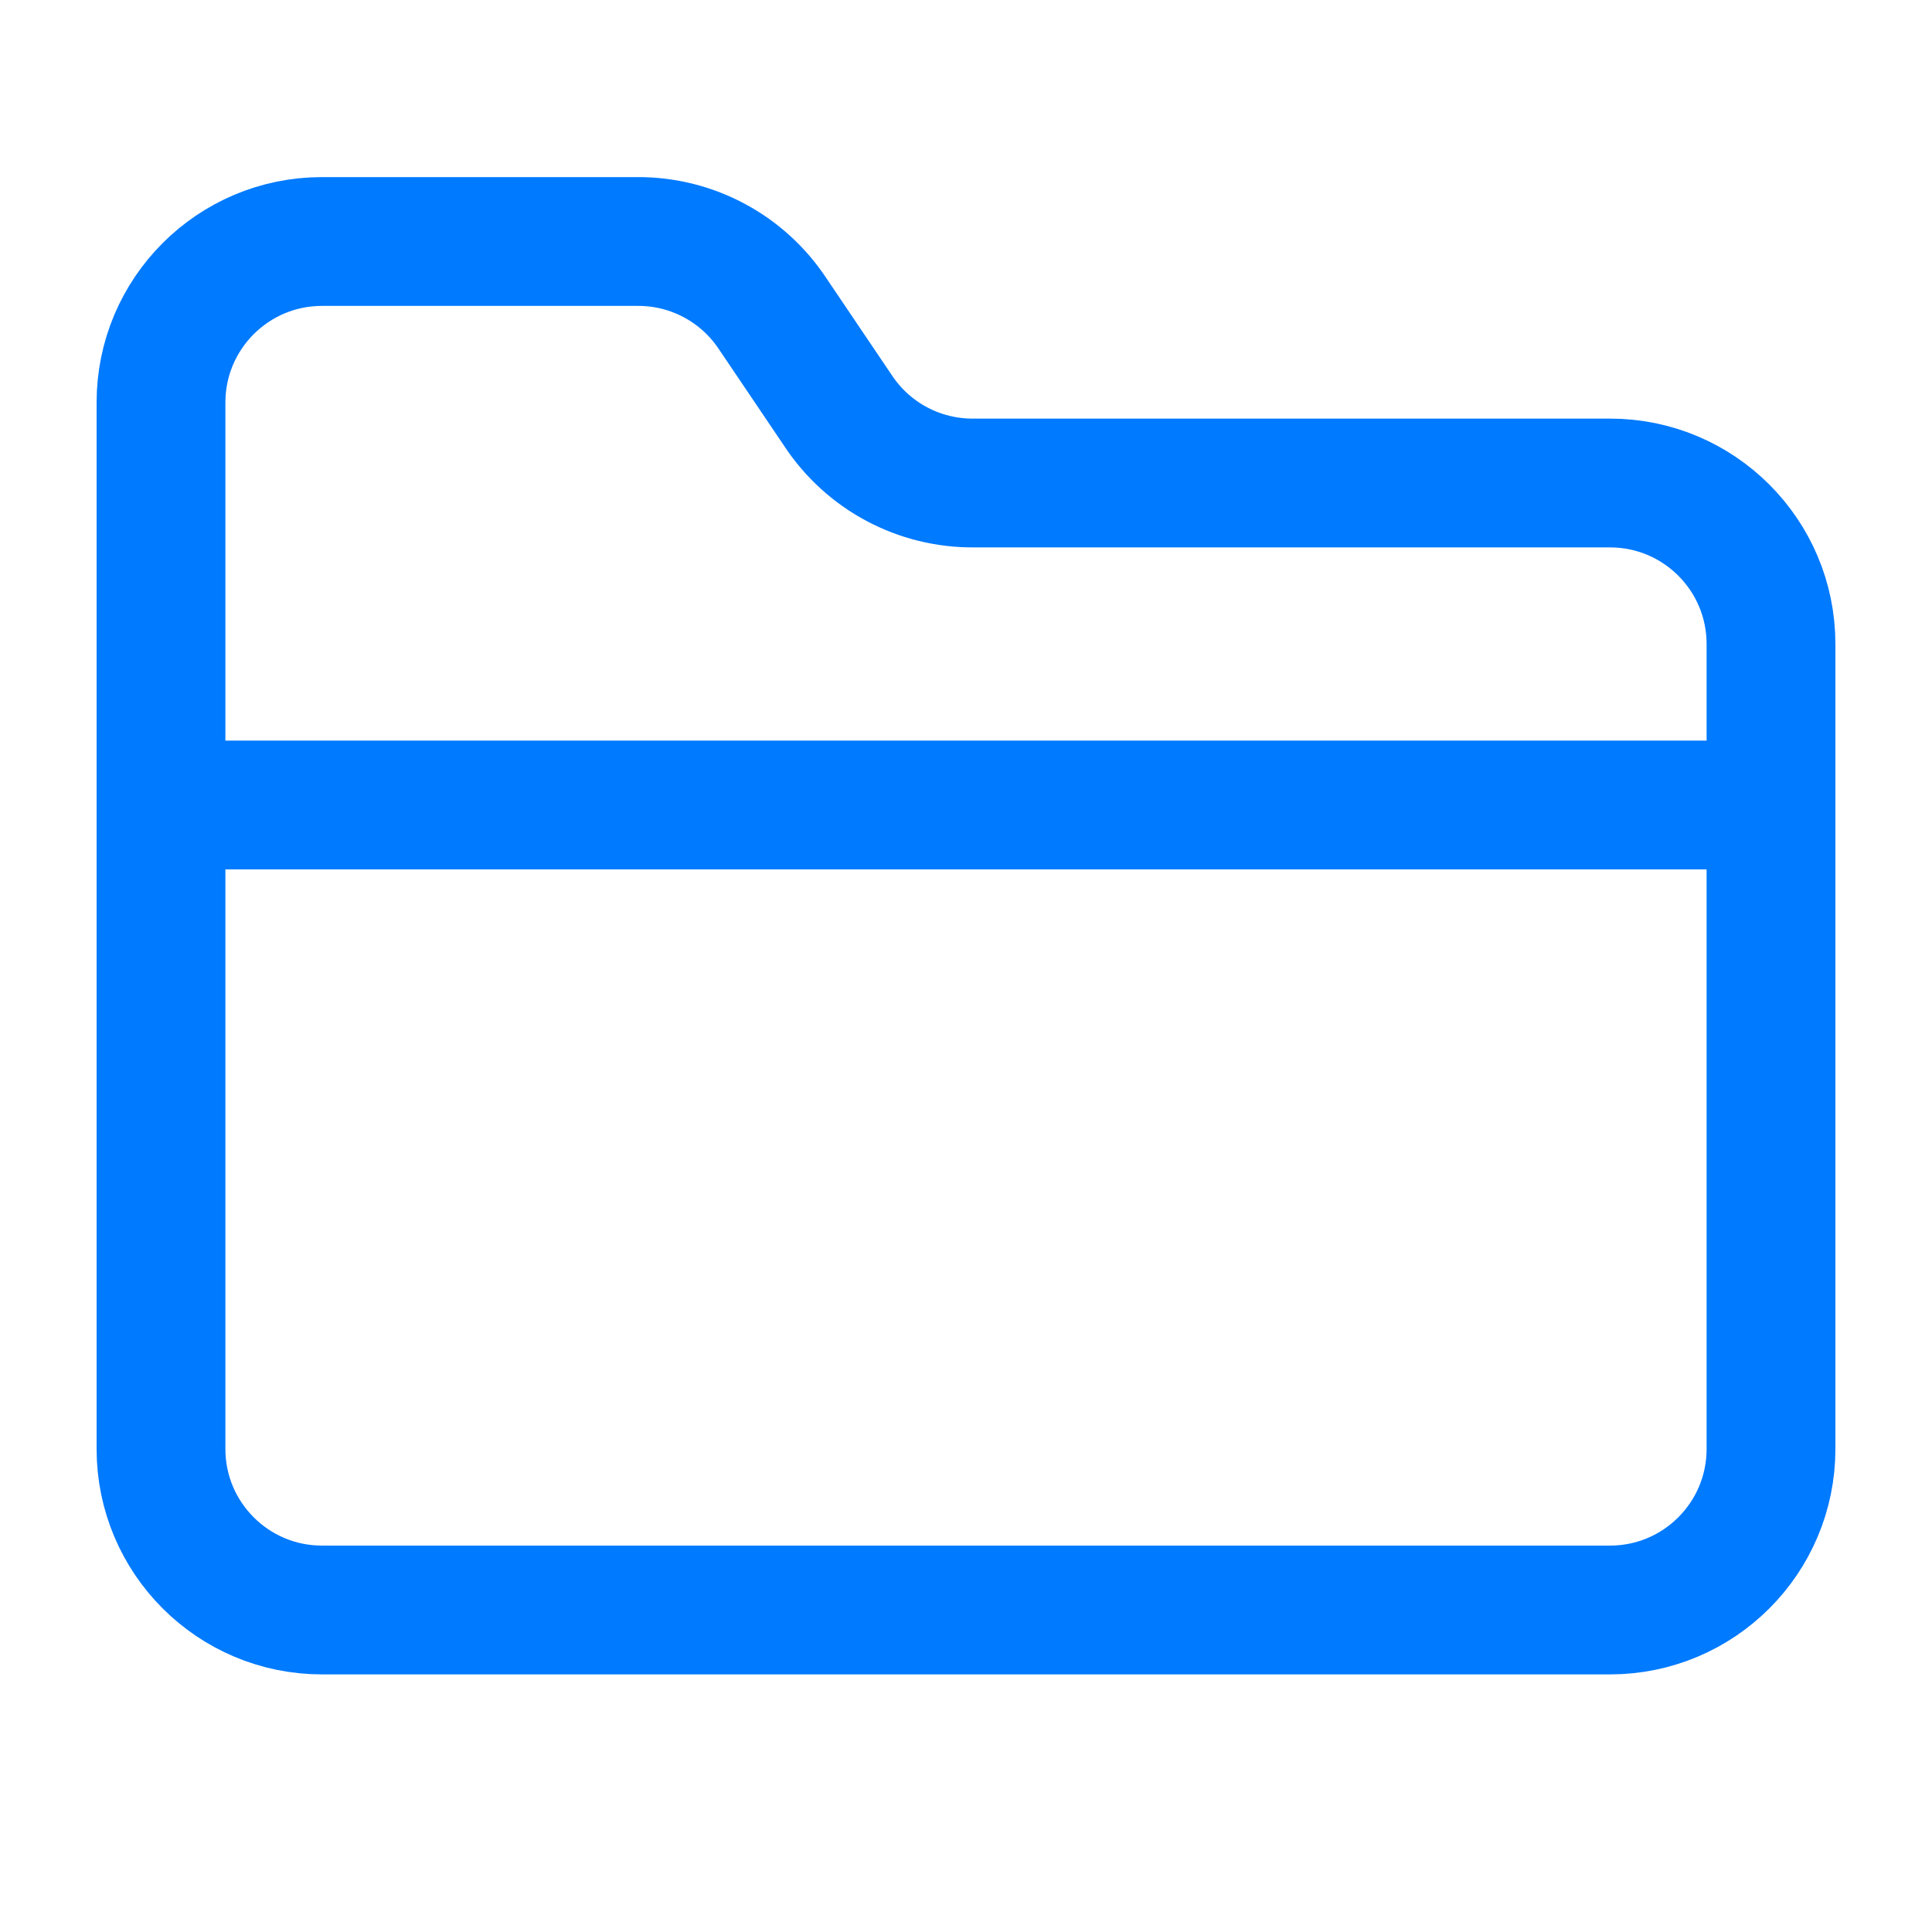
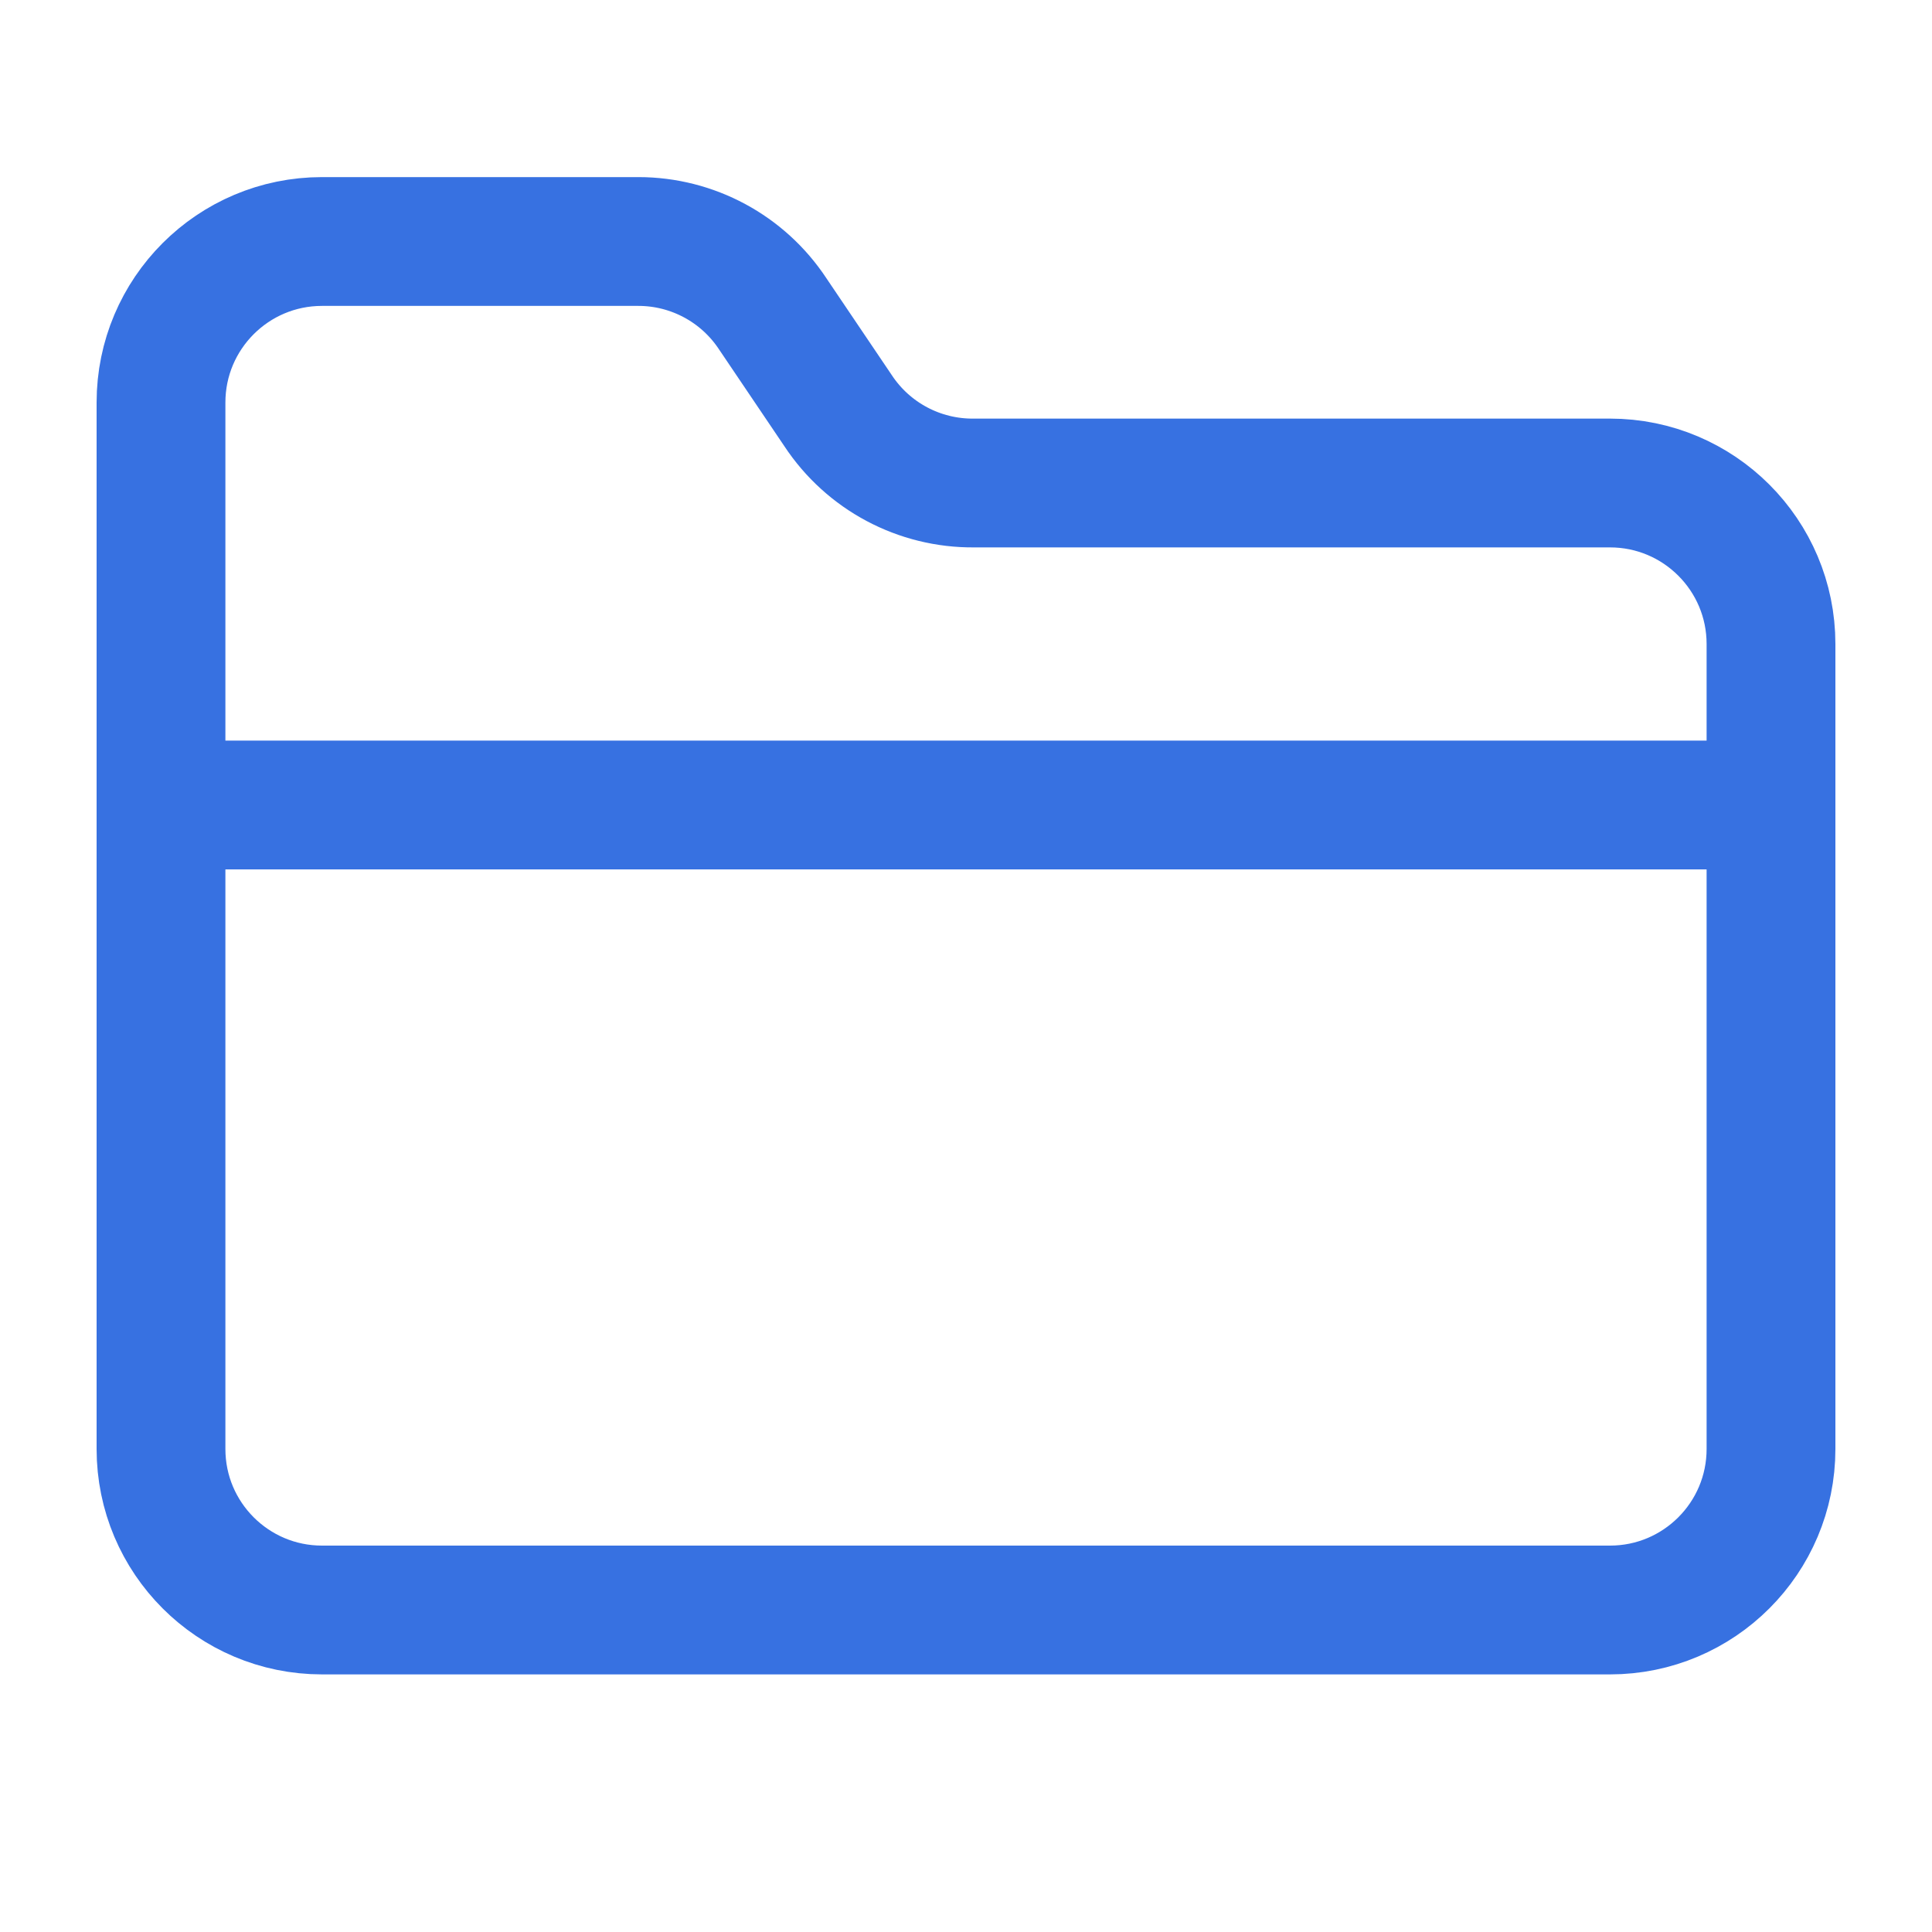
- <svg xmlns="http://www.w3.org/2000/svg" width="100%" height="100%" viewBox="0 0 24 24" fill="none" stroke="#007aff" stroke-width="1.6" stroke-linecap="round" stroke-linejoin="round">
+ <svg xmlns="http://www.w3.org/2000/svg" width="100%" height="100%" viewBox="0 0 24 24" fill="none" stroke="#3771e1" stroke-width="1.6" stroke-linecap="round" stroke-linejoin="round">
  <path d="M20 20a2 2 0 0 0 2-2V8a2 2 0 0 0-2-2h-7.9a2 2 0 0 1-1.69-.9L9.6 3.9A2 2 0 0 0 7.93 3H4a2 2 0 0 0-2 2v13a2 2 0 0 0 2 2Z" />
  <path d="M2 10h20" />
</svg>
